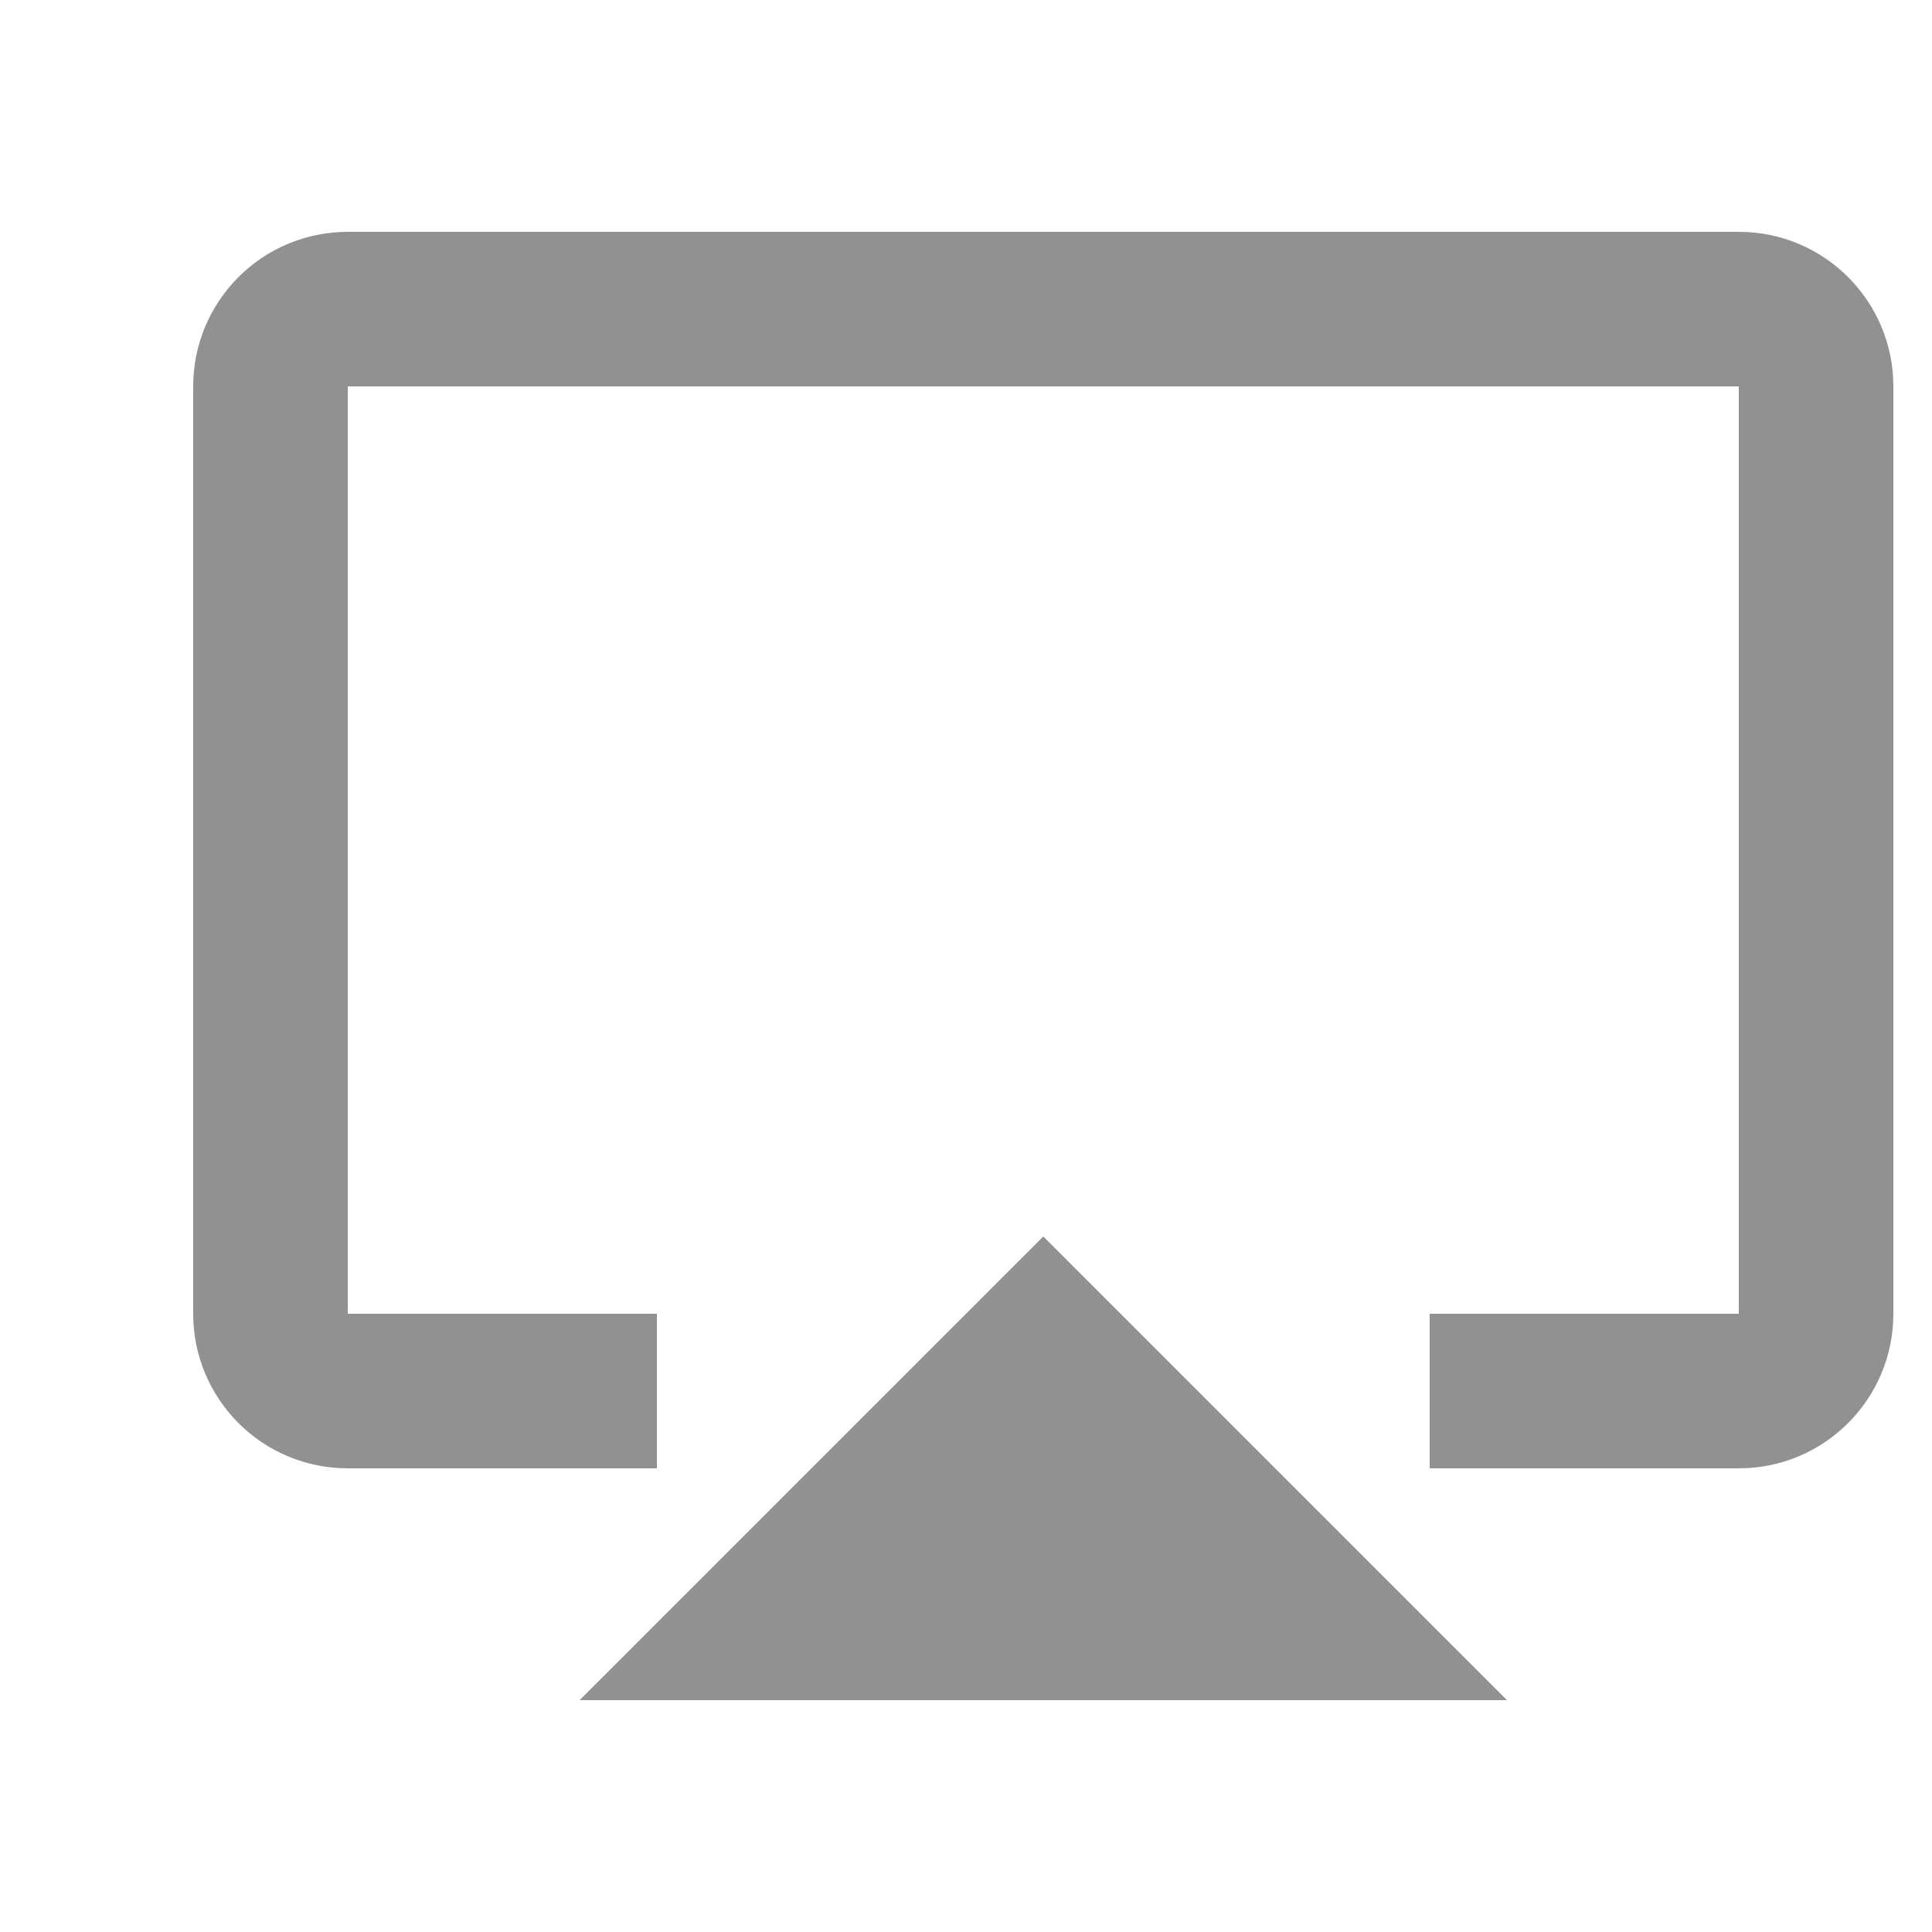
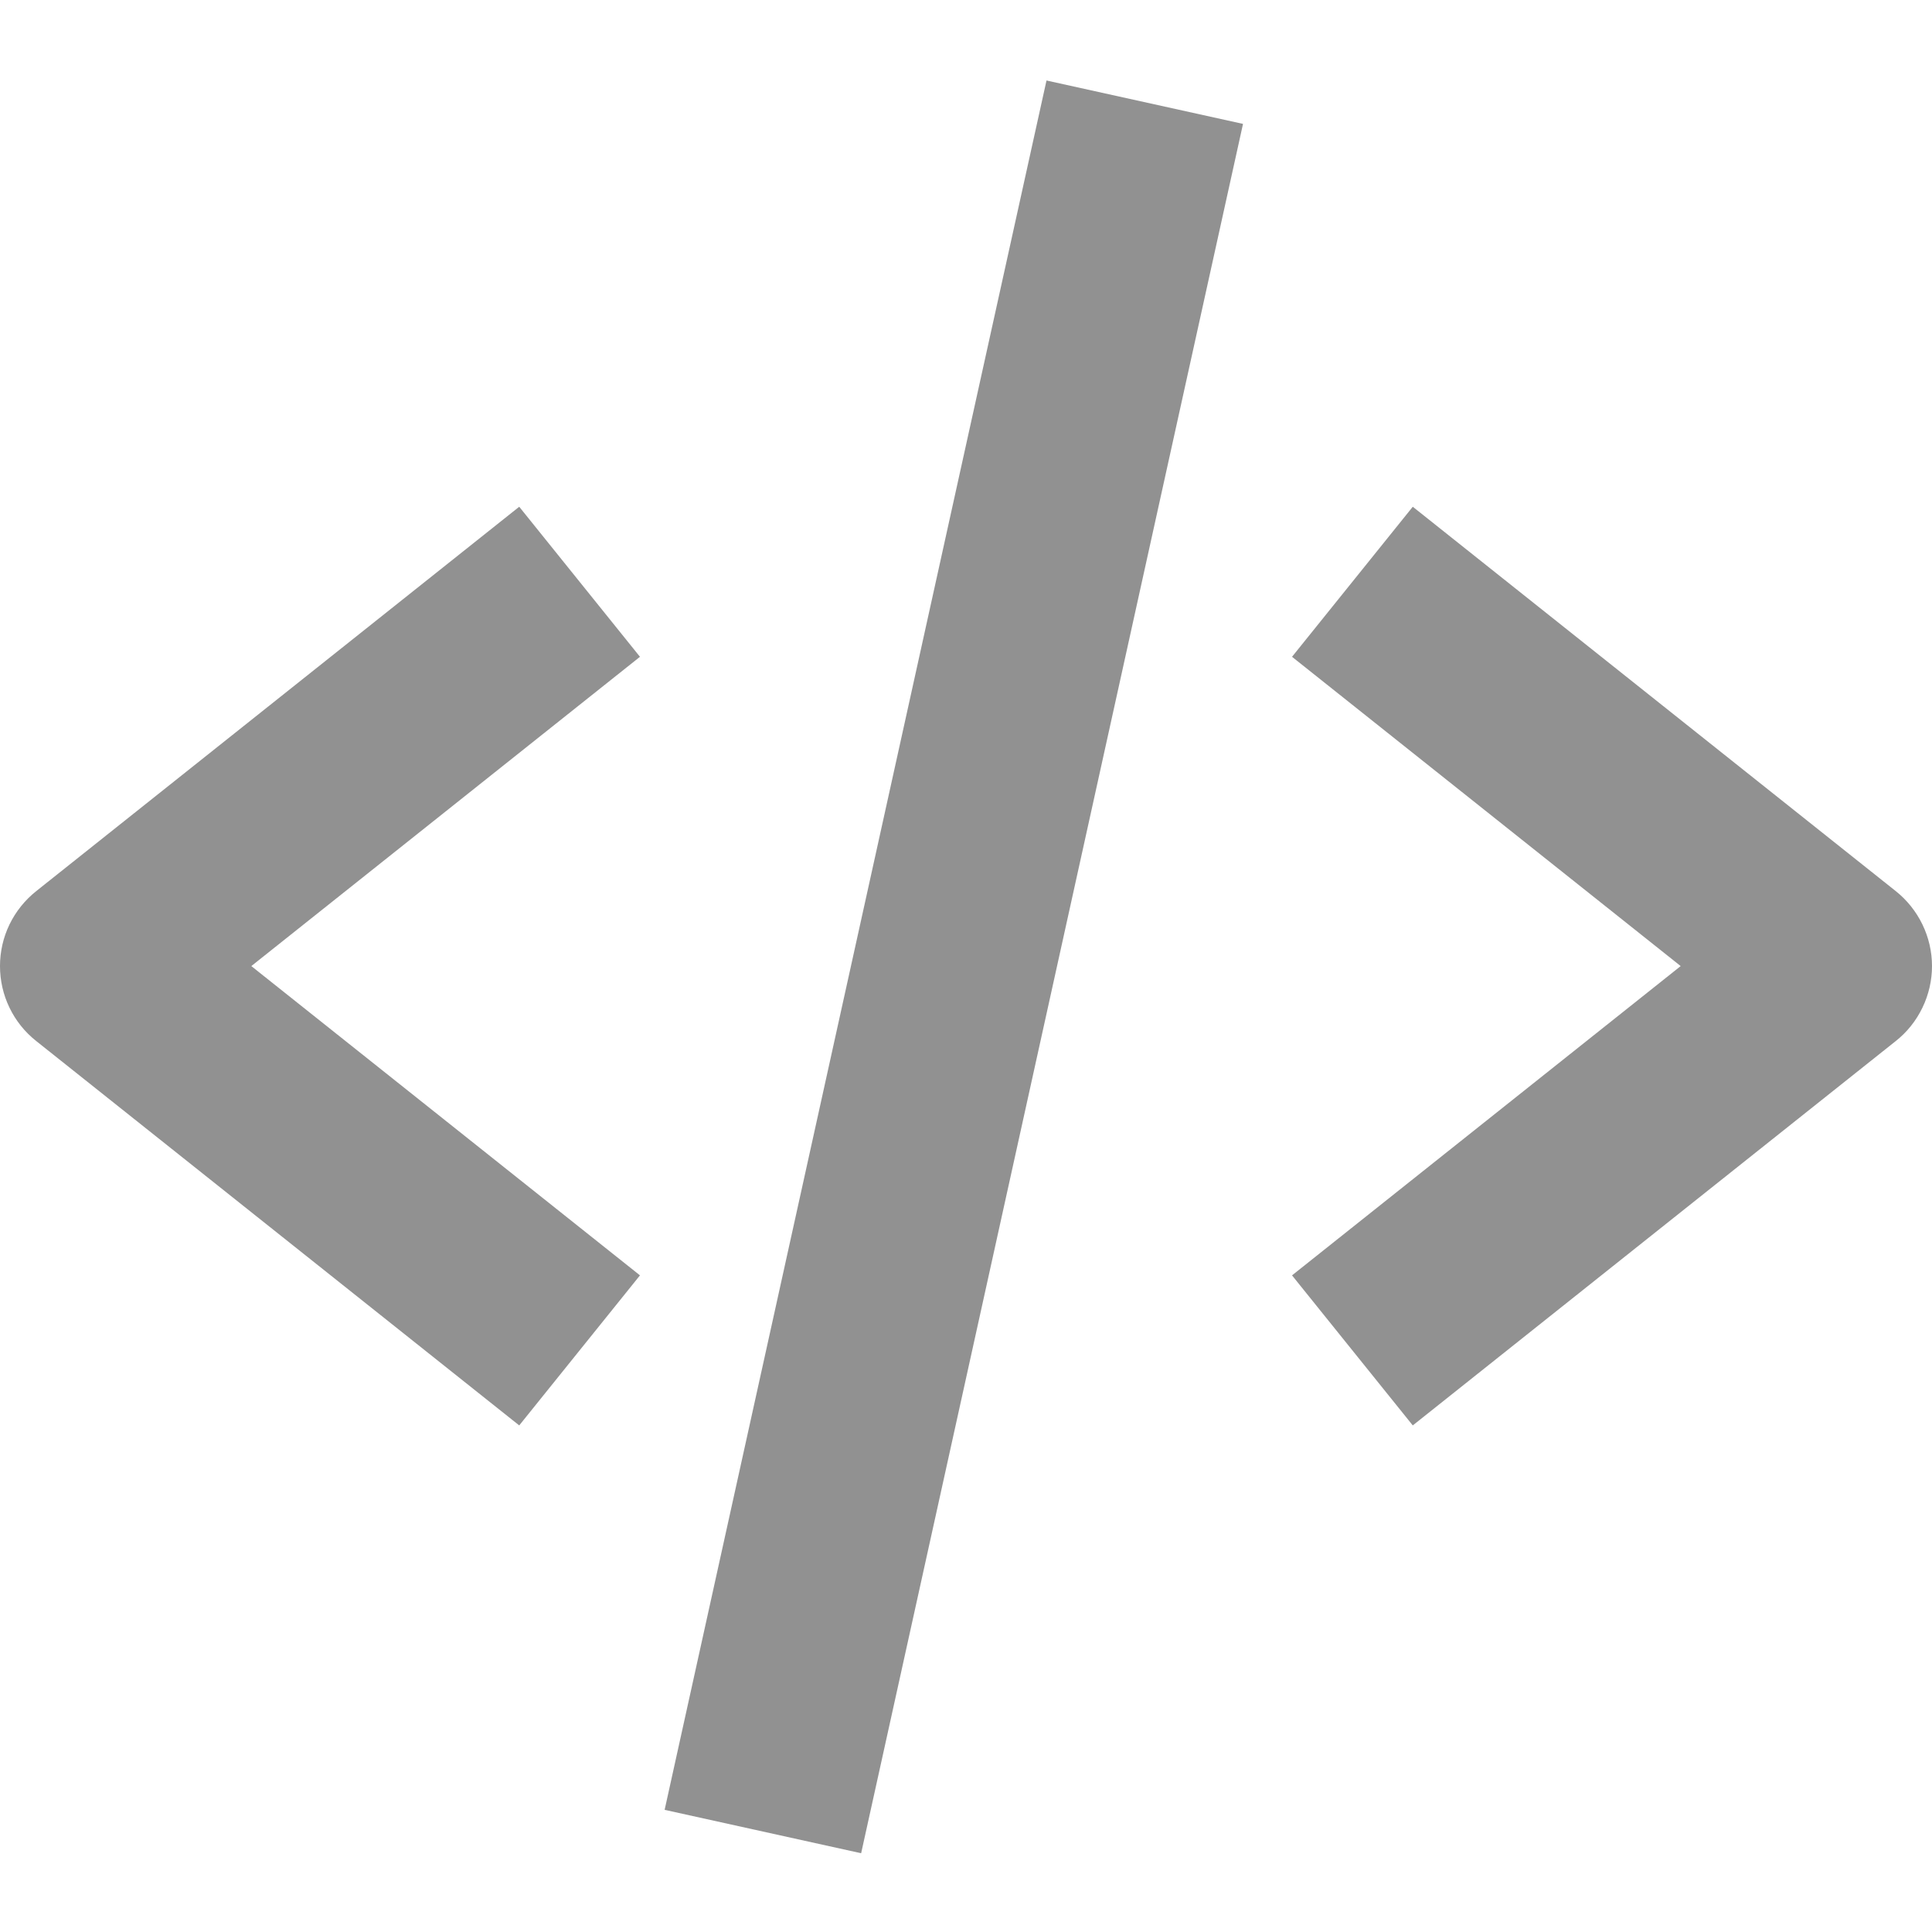
- <svg xmlns="http://www.w3.org/2000/svg" width="20" height="20" viewBox="1 0 20 25" fill="none">
-   <path d="M18 22H6L12 16L18 22ZM7 19H3C1.895 19 1 18.105 1 17V5C1 3.895 1.895 3 3 3H21C22.105 3 23 3.895 23 5V17C23 18.105 22.105 19 21 19H17V17H21V5H3V17H7V19Z" fill="#919191" />
+ <svg xmlns="http://www.w3.org/2000/svg" id="body_1" width="20" height="20">
+   <g transform="matrix(0.8333334 0 0 0.8333334 0 0)">
+     <g>
+       <path d="M6.45 17.707L7.95 15.843L3.122 12.001L7.95 8.159L6.45 6.295L0.451 11.069C 0.31 11.181 0.196 11.323 0.118 11.484C 0.04 11.645 0 11.822 0 12.001C 0 12.18 0.04 12.357 0.118 12.518C 0.196 12.68 0.31 12.822 0.451 12.933L0.451 12.933L6.45 17.707zM17.55 6.295L16.05 8.159L20.878 12.001L16.05 15.843L17.55 17.707L23.549 12.933C 23.69 12.822 23.803 12.68 23.881 12.518C 23.959 12.357 24 12.18 24 12.001C 24 11.822 23.959 11.645 23.881 11.484C 23.803 11.323 23.69 11.181 23.549 11.069L23.549 11.069L17.55 6.295z" stroke="none" fill="#919191" fill-rule="nonzero" />
+       <path transform="matrix(0.9764762 0.215625 -0.215625 0.9764762 0.5214338 -2.779602)" d="M13 1L15.5 1L15.5 23L13 23z" stroke="none" fill="#919191" fill-rule="nonzero" />
+     </g>
+   </g>
</svg>
